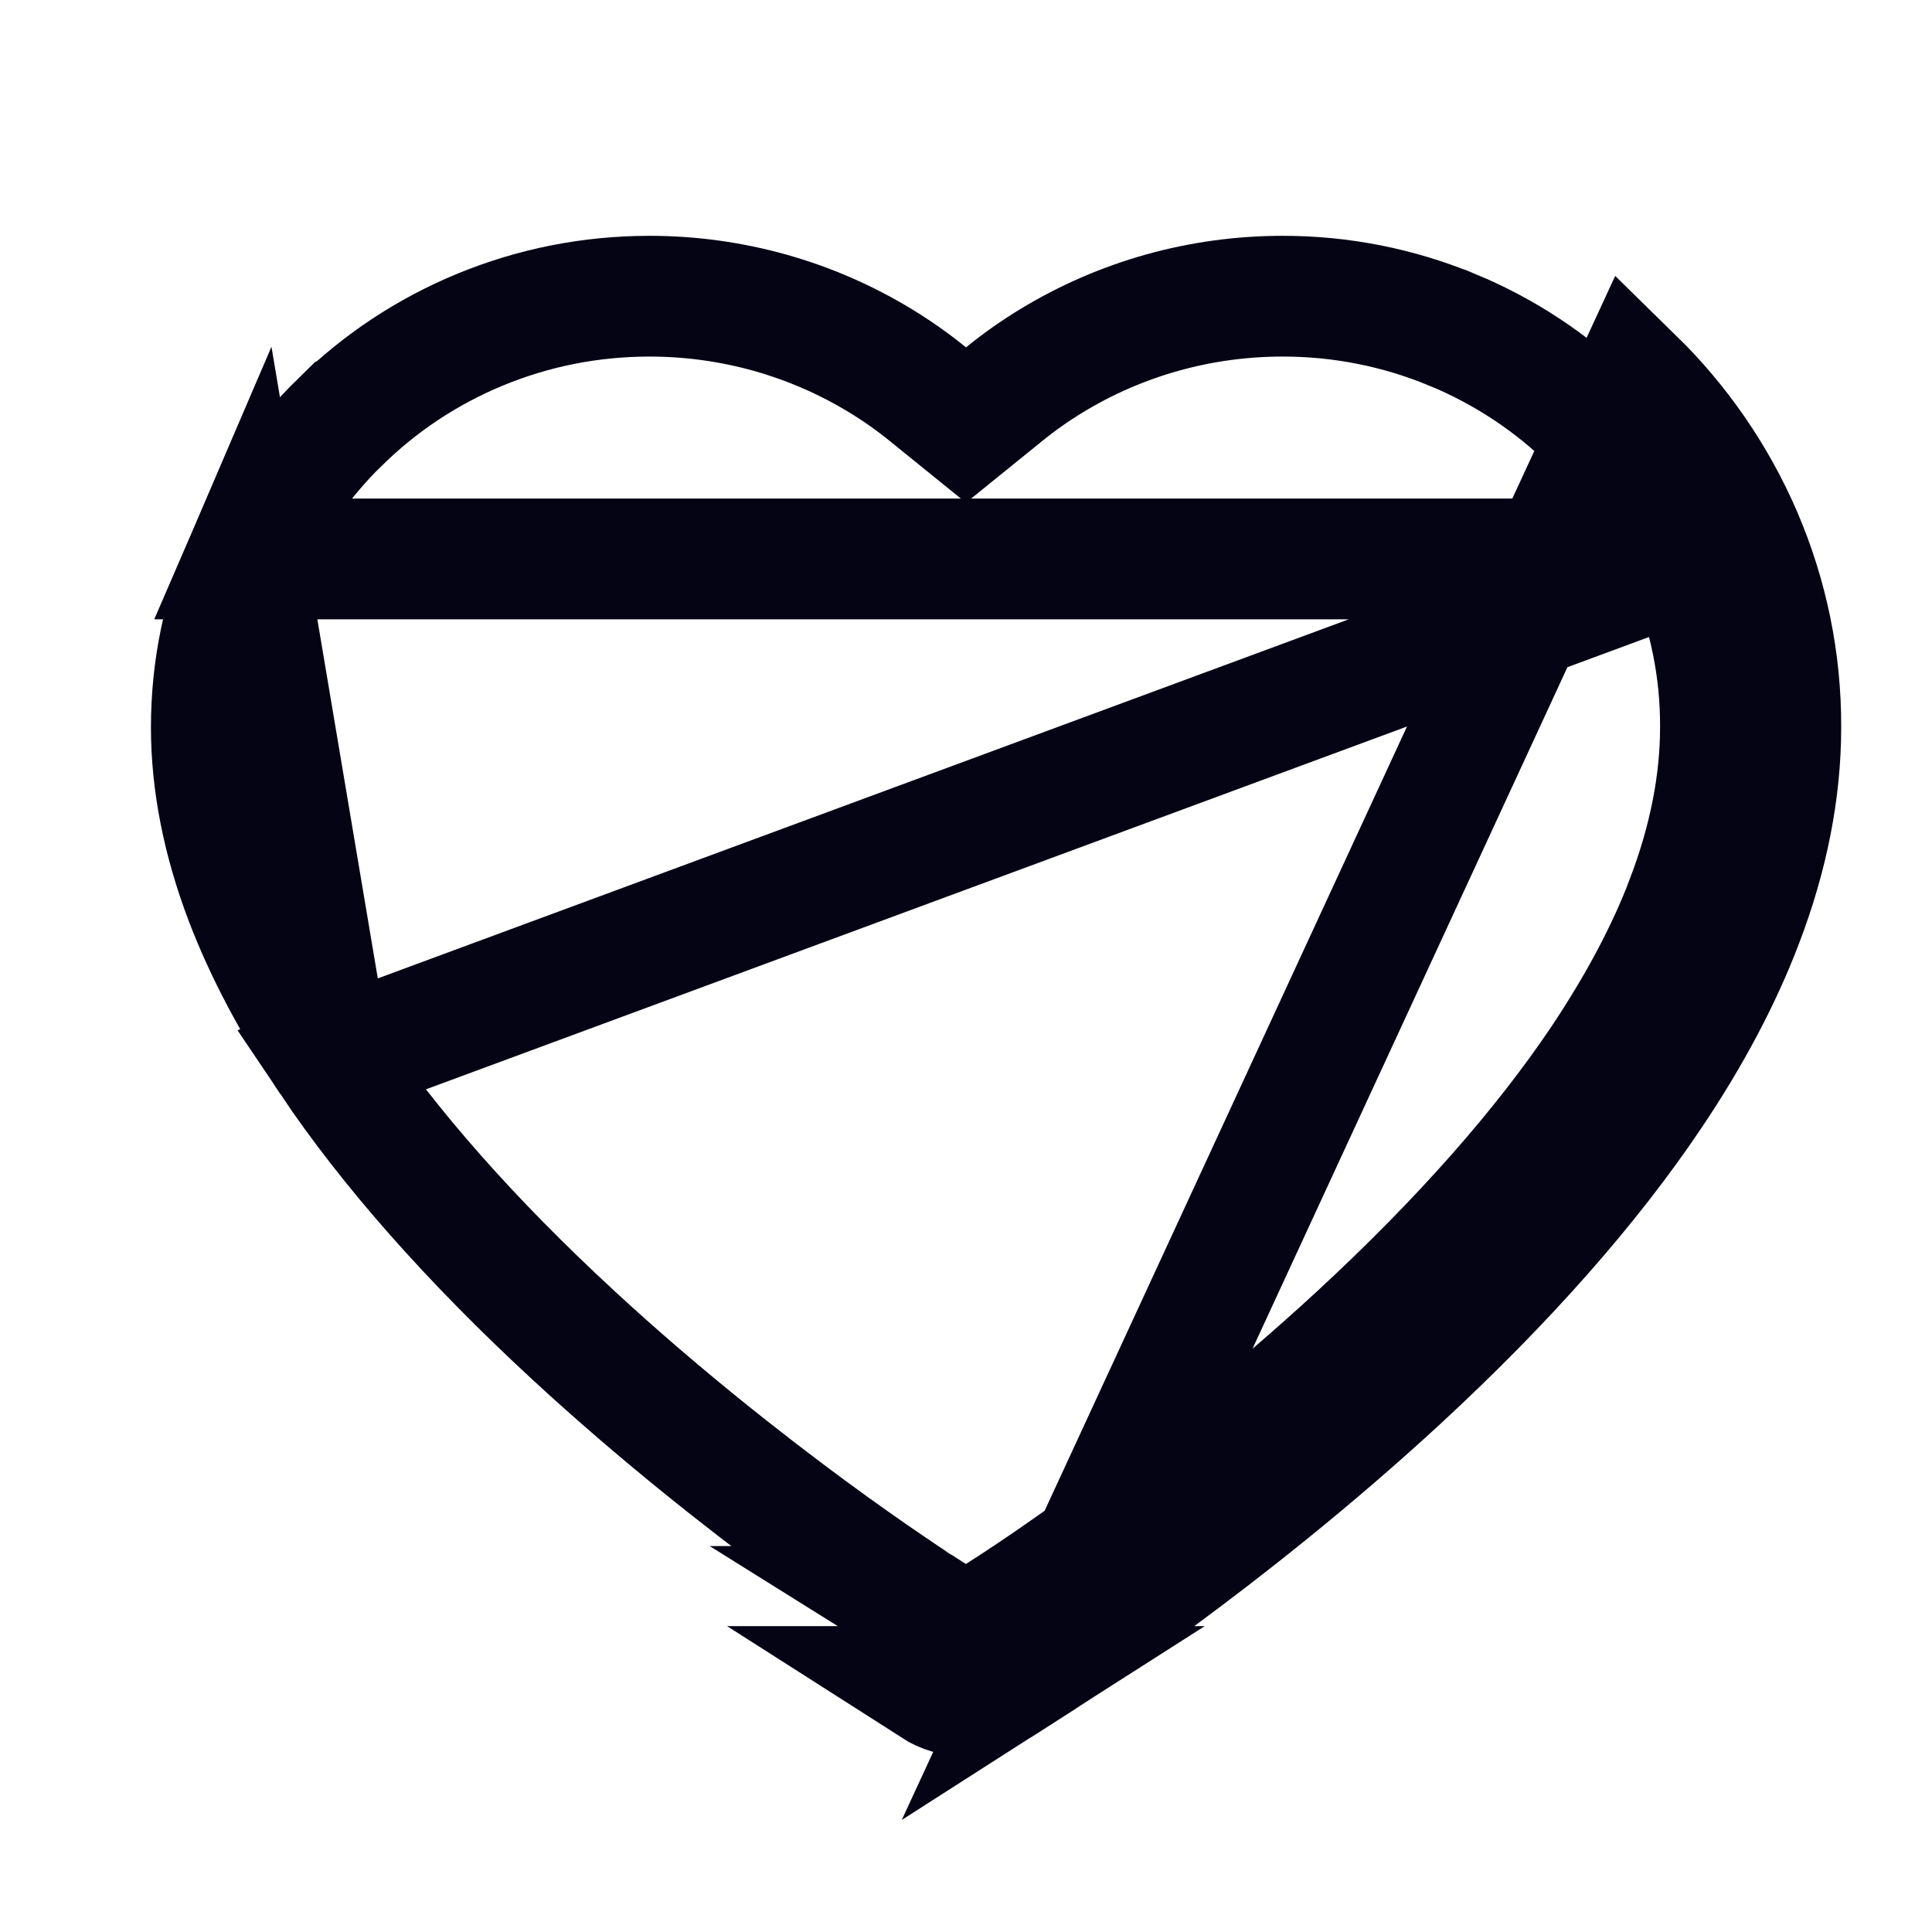
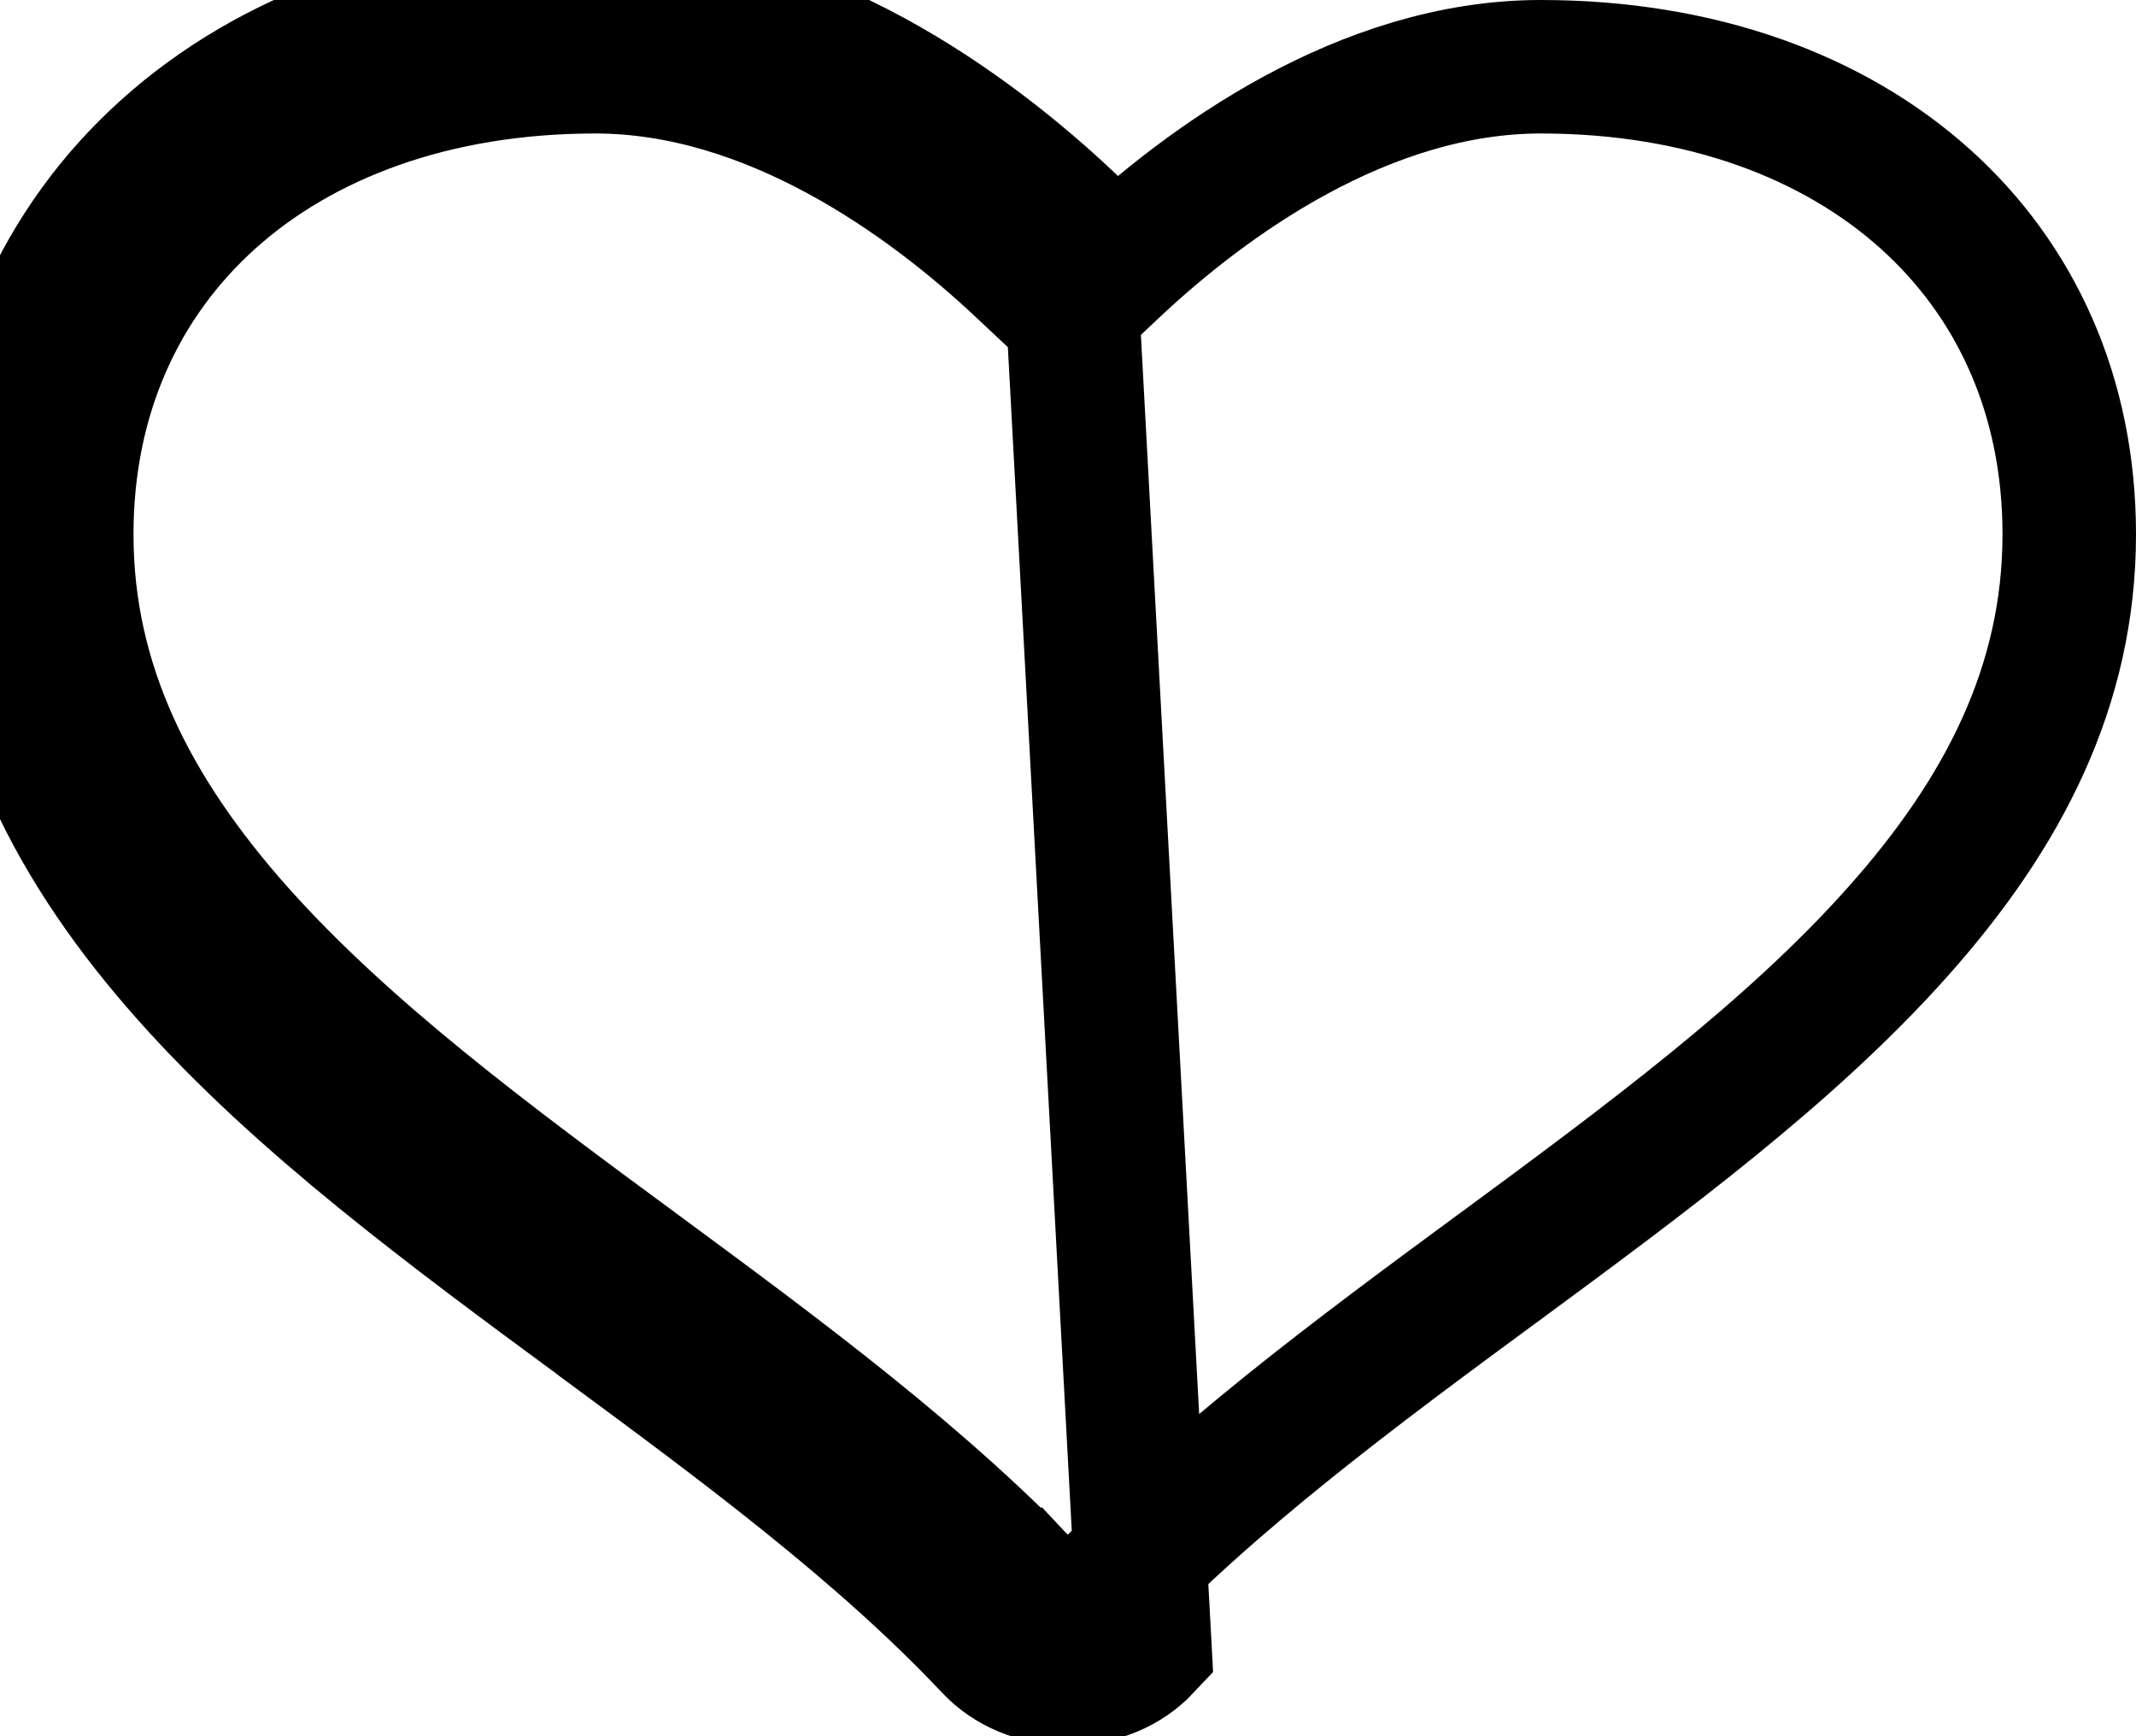
- <svg xmlns="http://www.w3.org/2000/svg" width="16" height="16" viewBox="0 0 16 16" fill="none">
-   <path d="M8.639 13.73C8.7 13.691 10.134 12.767 11.586 11.428C12.461 10.62 13.166 9.823 13.678 9.059C14.002 8.577 14.256 8.098 14.431 7.637C14.642 7.086 14.748 6.544 14.748 6.023C14.75 5.472 14.639 4.936 14.422 4.431C14.212 3.946 13.91 3.507 13.533 3.138L8.639 13.73ZM8.639 13.73L8.269 13.967M8.639 13.73L8.269 13.967M8.269 13.967C8.105 14.072 7.894 14.072 7.73 13.967H8.269ZM13.963 4.629C14.153 5.072 14.25 5.54 14.248 6.022V6.023C14.248 6.475 14.156 6.957 13.964 7.459L13.964 7.46C13.805 7.879 13.569 8.323 13.263 8.781C12.777 9.504 12.101 10.272 11.247 11.061C9.827 12.371 8.42 13.276 8.369 13.309L8.369 13.309L8 13.546L8 13.546L7.999 13.546L7.999 13.546L7.999 13.546L7.999 13.546L7.629 13.309L7.629 13.309L7.621 13.304C7.622 13.304 7.622 13.304 7.621 13.304C7.619 13.303 7.614 13.299 7.603 13.292C7.59 13.284 7.572 13.272 7.549 13.257C7.504 13.227 7.439 13.184 7.359 13.129C7.197 13.019 6.972 12.862 6.703 12.664C6.166 12.268 5.459 11.714 4.752 11.061L4.752 11.061C3.897 10.272 3.221 9.504 2.736 8.781L13.963 4.629ZM13.183 3.495C13.514 3.819 13.779 4.204 13.963 4.629L2.037 4.629C2.22 4.204 2.485 3.819 2.816 3.495L2.817 3.495C3.151 3.168 3.539 2.911 3.971 2.732L3.971 2.732C4.418 2.547 4.89 2.453 5.38 2.453C6.059 2.453 6.72 2.639 7.294 2.989L7.294 2.989C7.432 3.073 7.562 3.165 7.685 3.265L8 3.52L8.315 3.265C8.438 3.165 8.568 3.073 8.706 2.989L8.706 2.989C9.28 2.639 9.941 2.453 10.62 2.453L10.621 2.453C11.104 2.452 11.583 2.547 12.028 2.732L12.029 2.732C12.459 2.91 12.851 3.169 13.183 3.495L13.183 3.495ZM1.75 6.023C1.75 5.54 1.847 5.071 2.037 4.629L2.736 8.781C2.43 8.324 2.195 7.879 2.034 7.459C1.842 6.957 1.75 6.475 1.75 6.023Z" stroke="#040415" />
+ <svg xmlns="http://www.w3.org/2000/svg" width="16" height="13" viewBox="0 0 16 13" fill="none">
+   <path d="M7.422 12.339L7.786 11.997C6.934 11.089 5.833 10.277 4.812 9.524L4.777 9.498L4.777 9.498C3.665 8.679 2.591 7.885 1.787 6.984C0.993 6.093 0.5 5.138 0.5 4.003C0.5 2.962 0.902 2.098 1.579 1.49C2.26 0.878 3.25 0.5 4.46 0.5C5.783 0.5 6.961 1.361 7.656 2.015L7.999 2.337L8.341 2.015C9.036 1.361 10.217 0.5 11.541 0.5C12.75 0.5 13.74 0.878 14.421 1.49C15.098 2.098 15.5 2.962 15.5 4.003C15.5 5.138 15.007 6.094 14.212 6.984C13.409 7.885 12.334 8.679 11.223 9.498C11.223 9.498 11.223 9.498 11.223 9.498L11.214 9.504C10.184 10.263 9.073 11.081 8.212 11.996C8.173 12.037 8.105 12.071 8.02 12.071H7.978C7.893 12.071 7.824 12.037 7.785 11.996L7.422 12.339ZM7.422 12.339C7.561 12.486 7.764 12.571 7.978 12.571H8.02C8.235 12.571 8.438 12.486 8.576 12.339L7.999 1.651C7.283 0.977 5.983 0 4.46 0C1.833 0 0 1.646 0 4.003C0 6.599 2.277 8.277 4.48 9.9L4.495 9.912C5.53 10.675 6.6 11.464 7.422 12.339Z" stroke="black" />
</svg>
